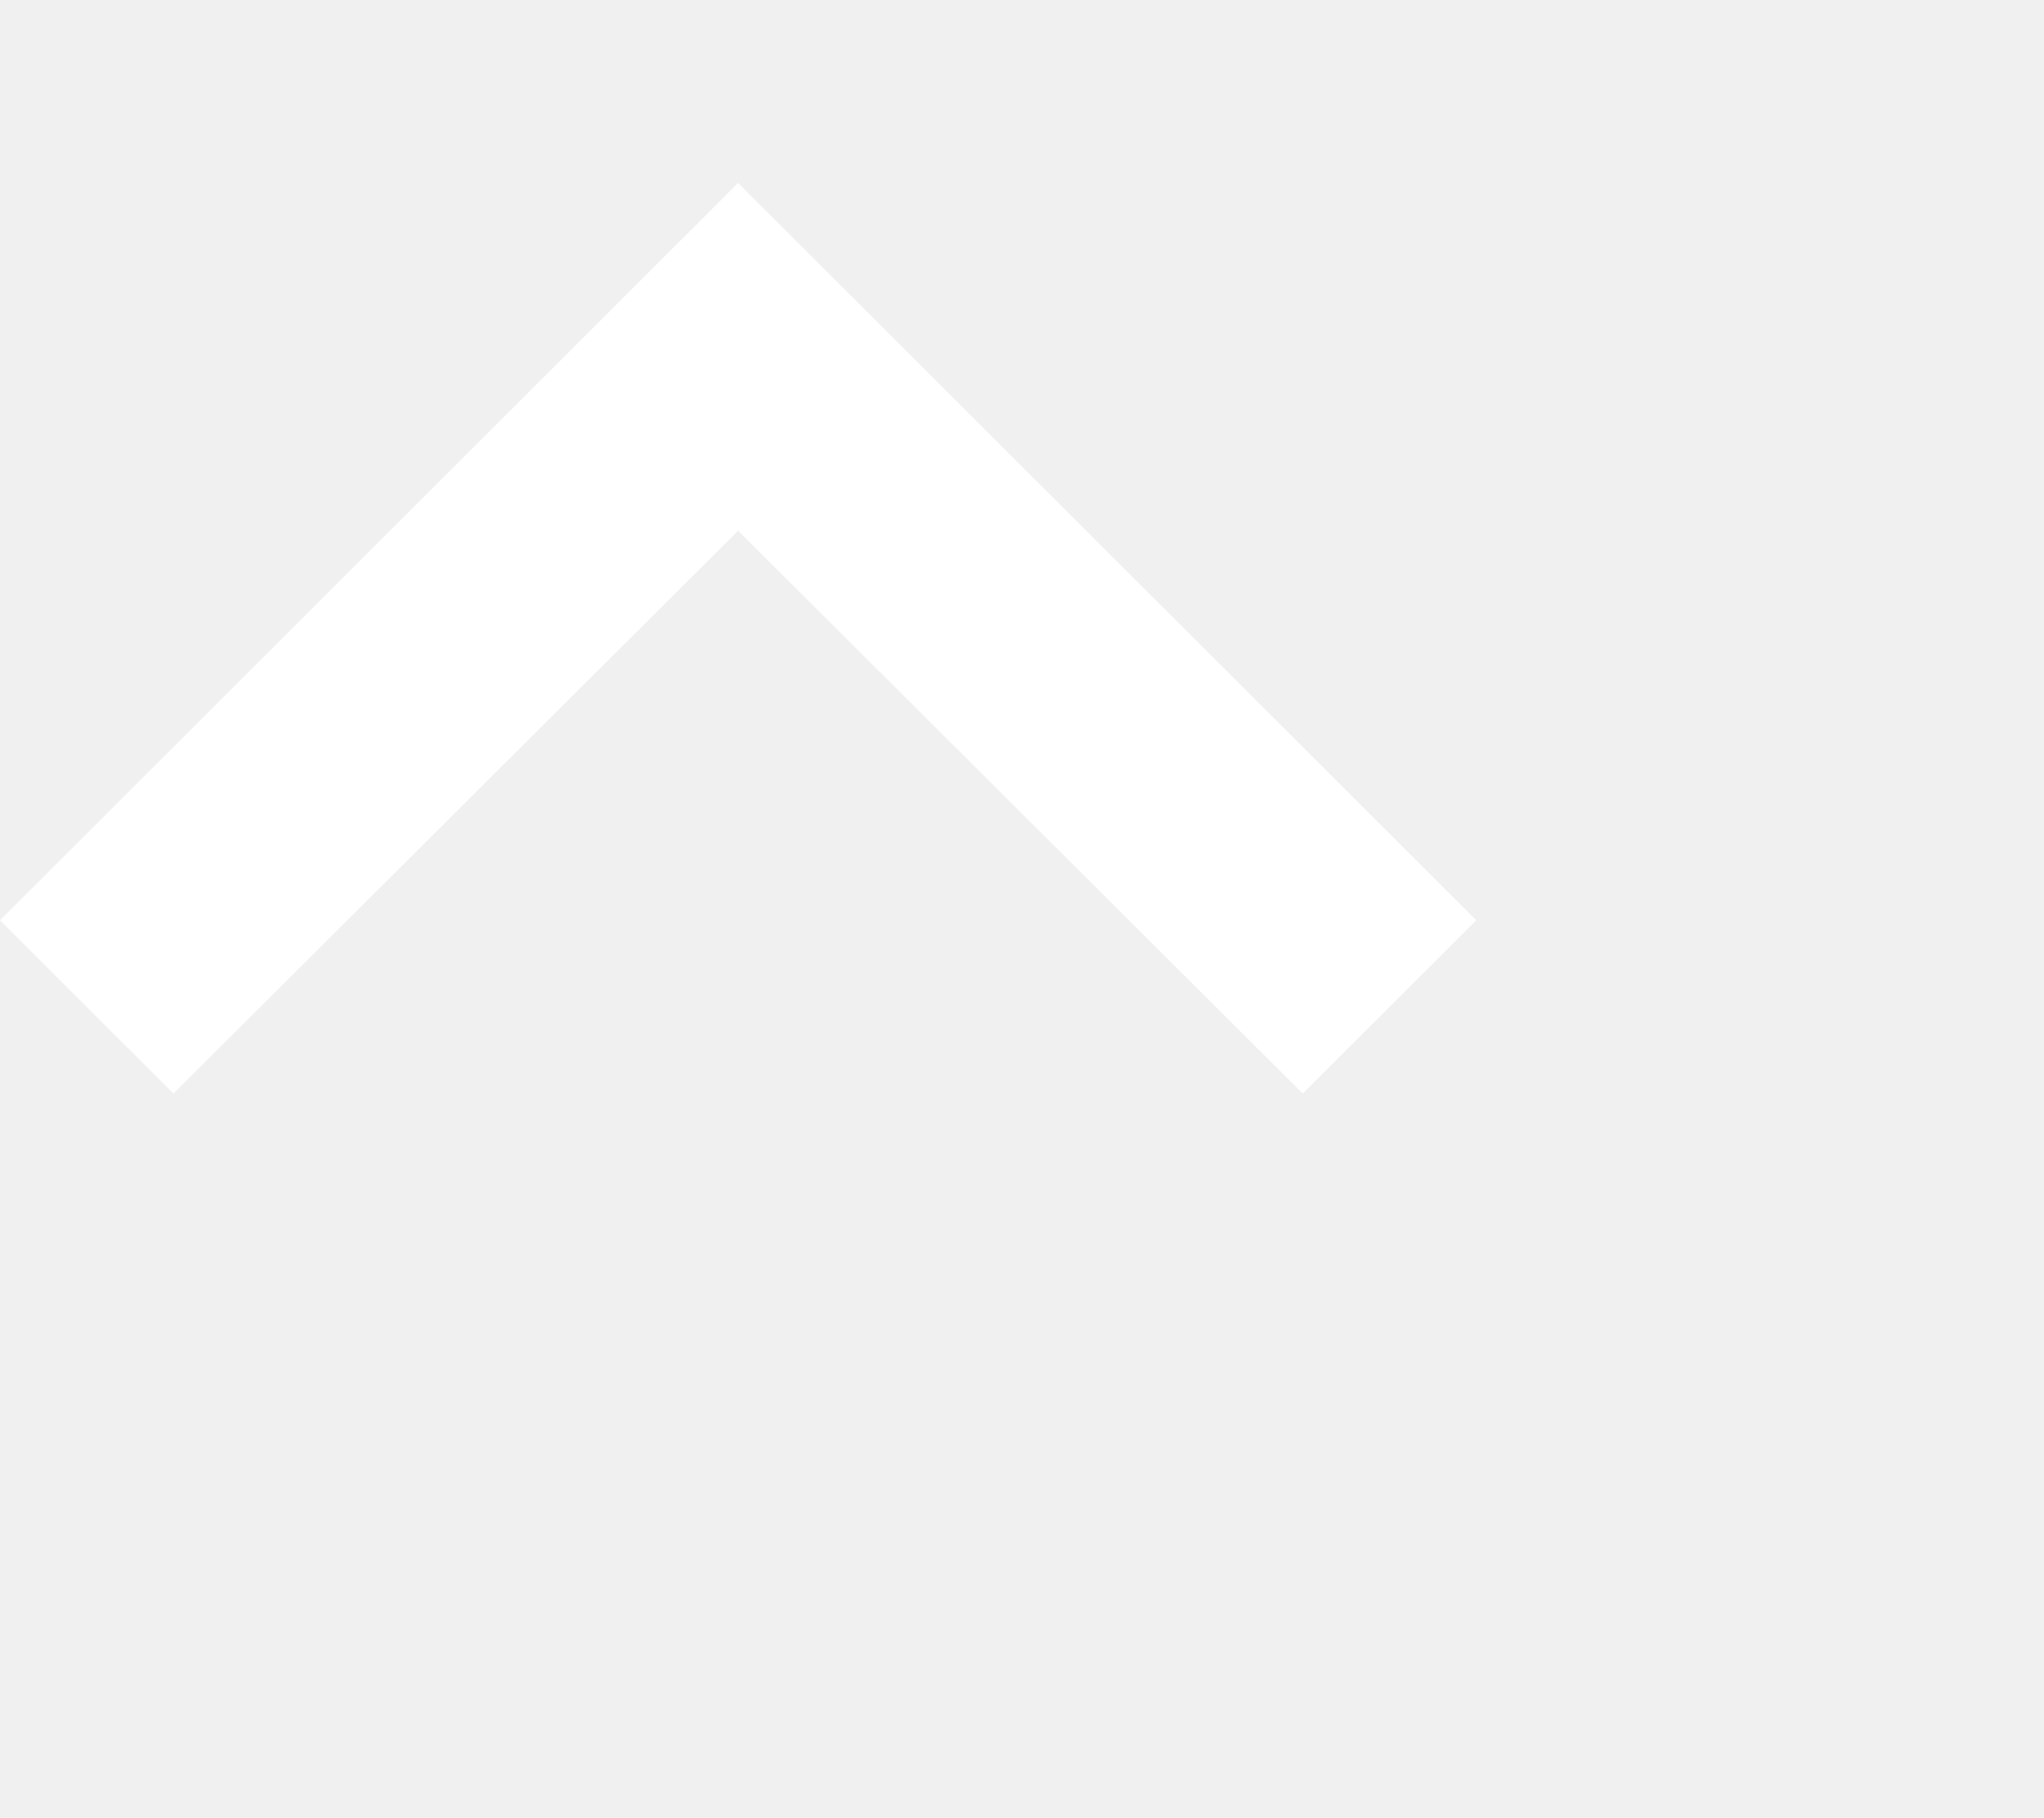
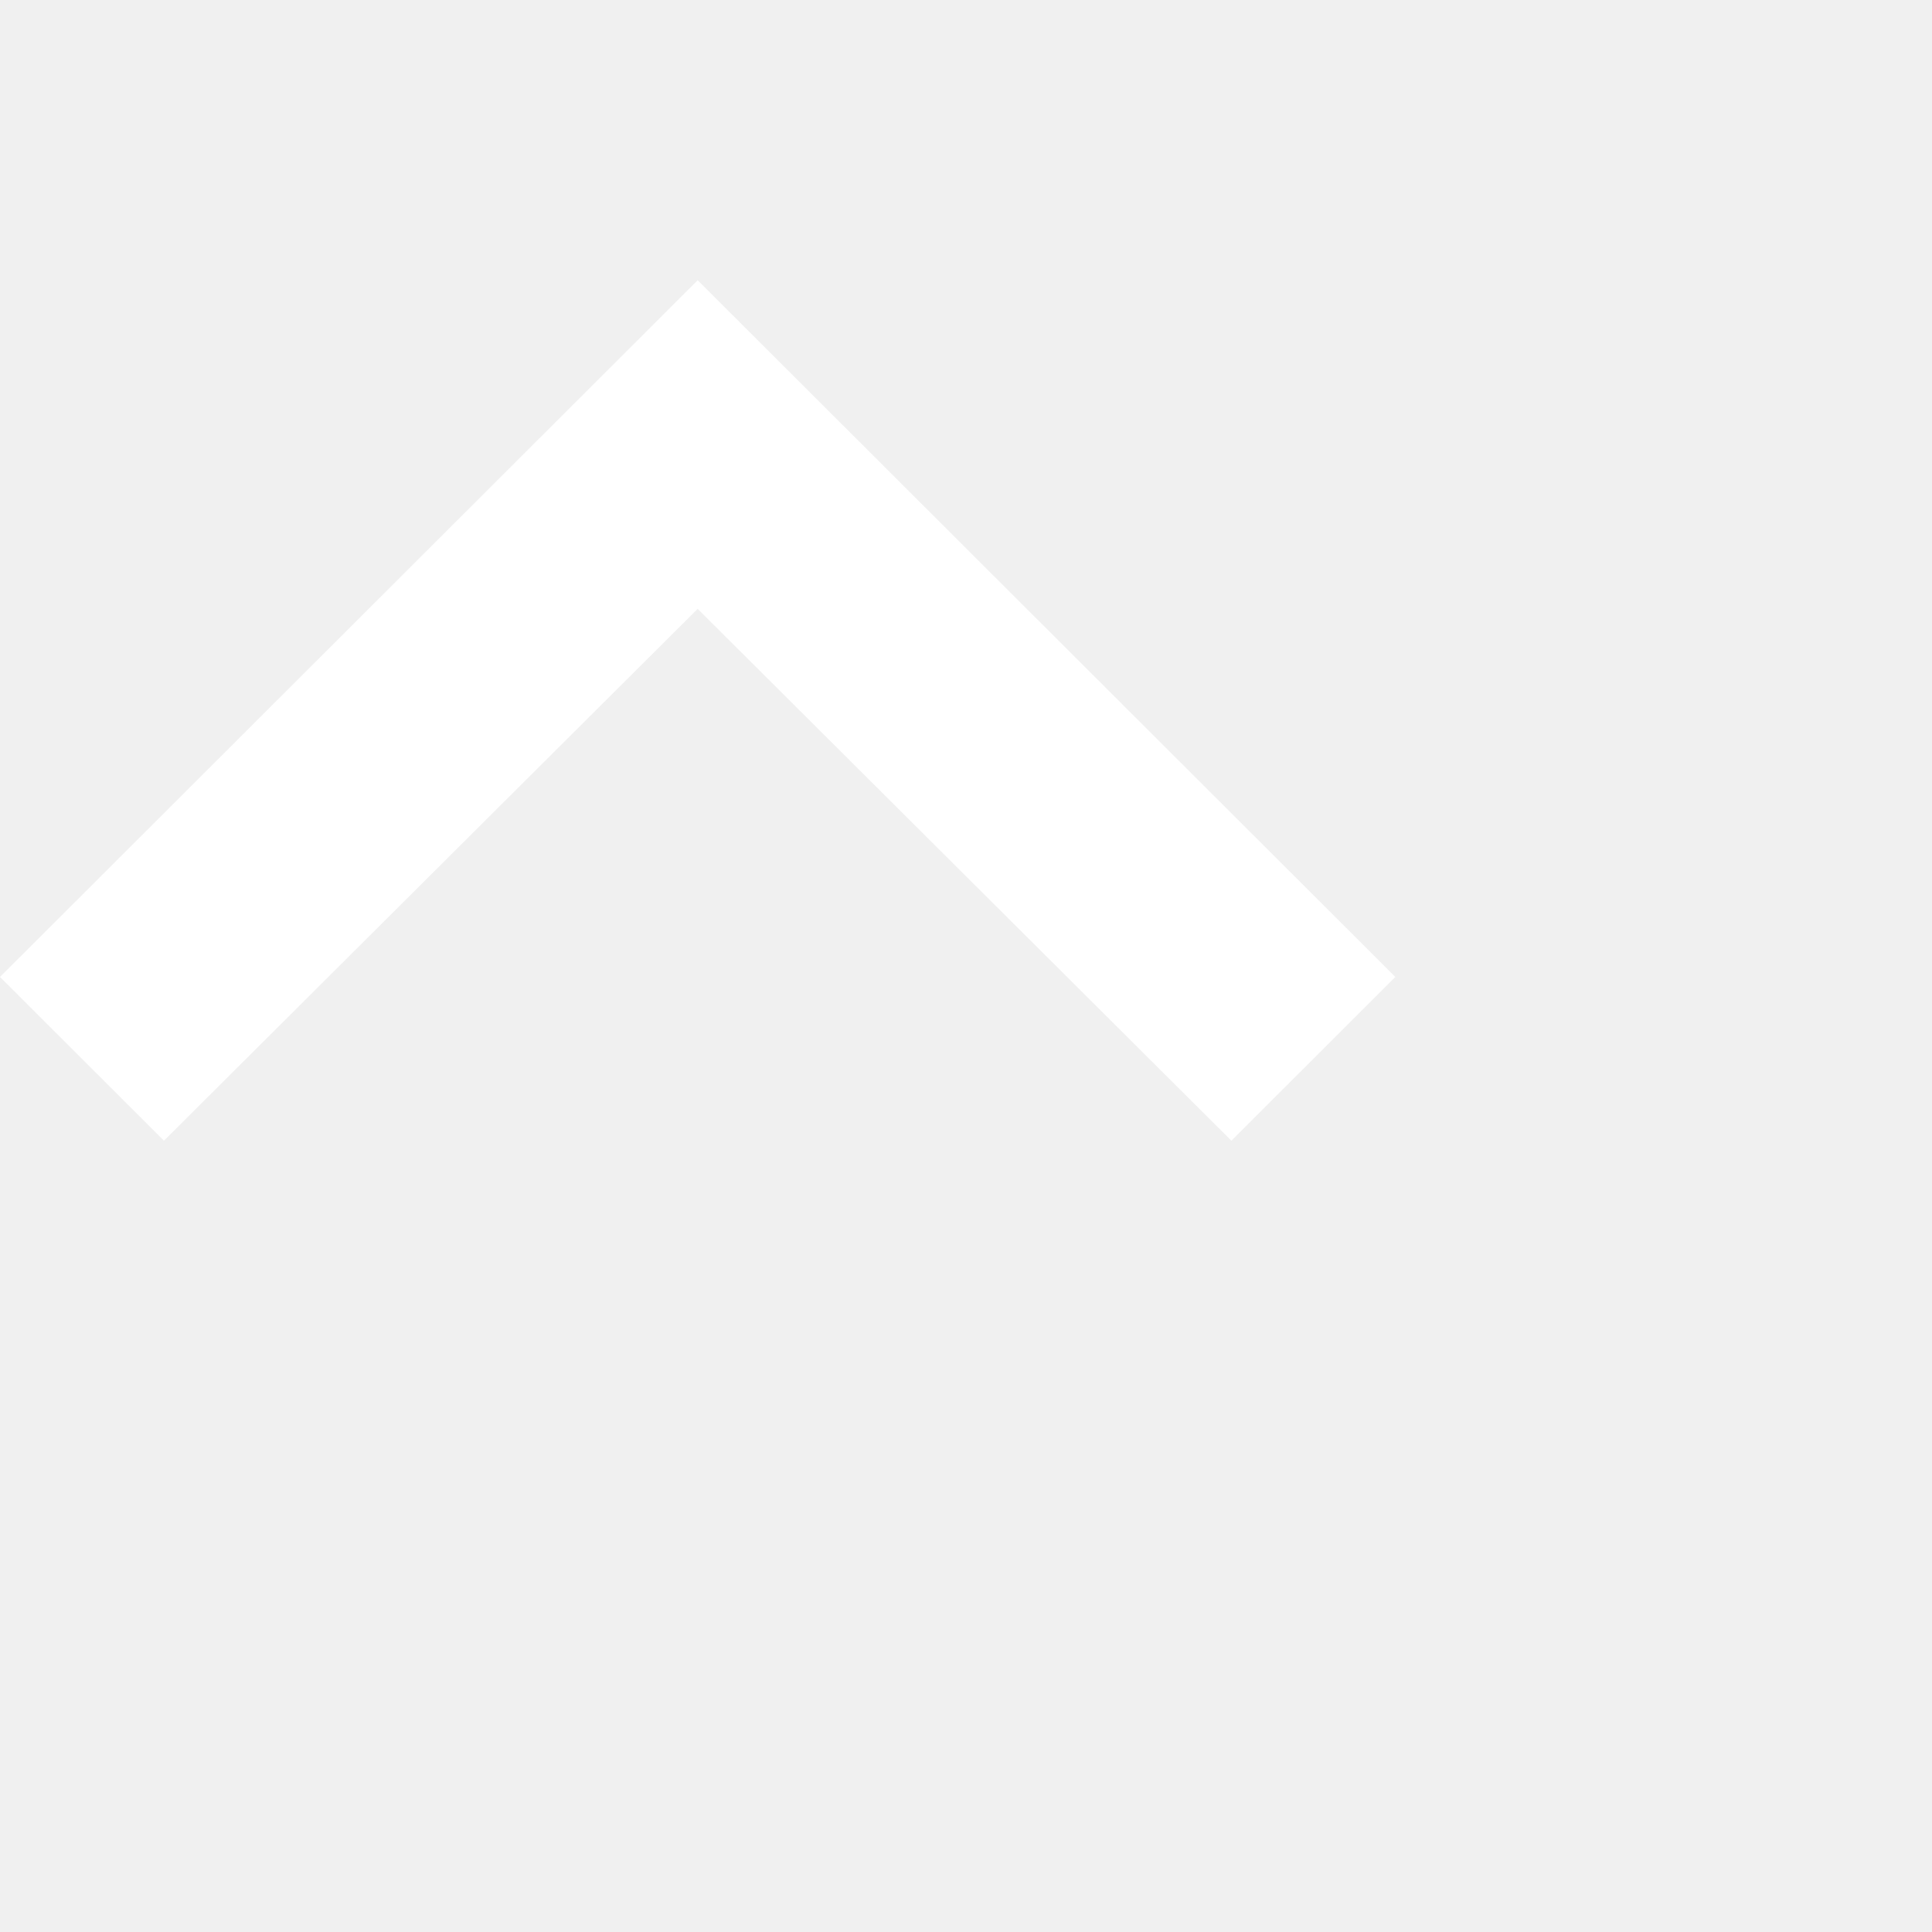
- <svg xmlns="http://www.w3.org/2000/svg" width="36" height="32" viewBox="0 0 36 32">
+ <svg xmlns="http://www.w3.org/2000/svg" width="20" height="20" viewBox="0 0 36 32">
  <g id="icon_navigation_expand_more_24px" data-name="icon/navigation/expand_more_24px" transform="translate(36 32) rotate(180)">
-     <rect id="Boundary" width="32" height="32" fill="none" />
+     <rect id="Boundary" width="20" height="20" fill="none" />
    <path id="_Color" data-name=" ↳Color" d="M22.945,0,13,9.91,3.055,0,0,3.051,13,16.033,26,3.051Z" transform="translate(10 12.745)" fill="#fff" />
  </g>
</svg>
